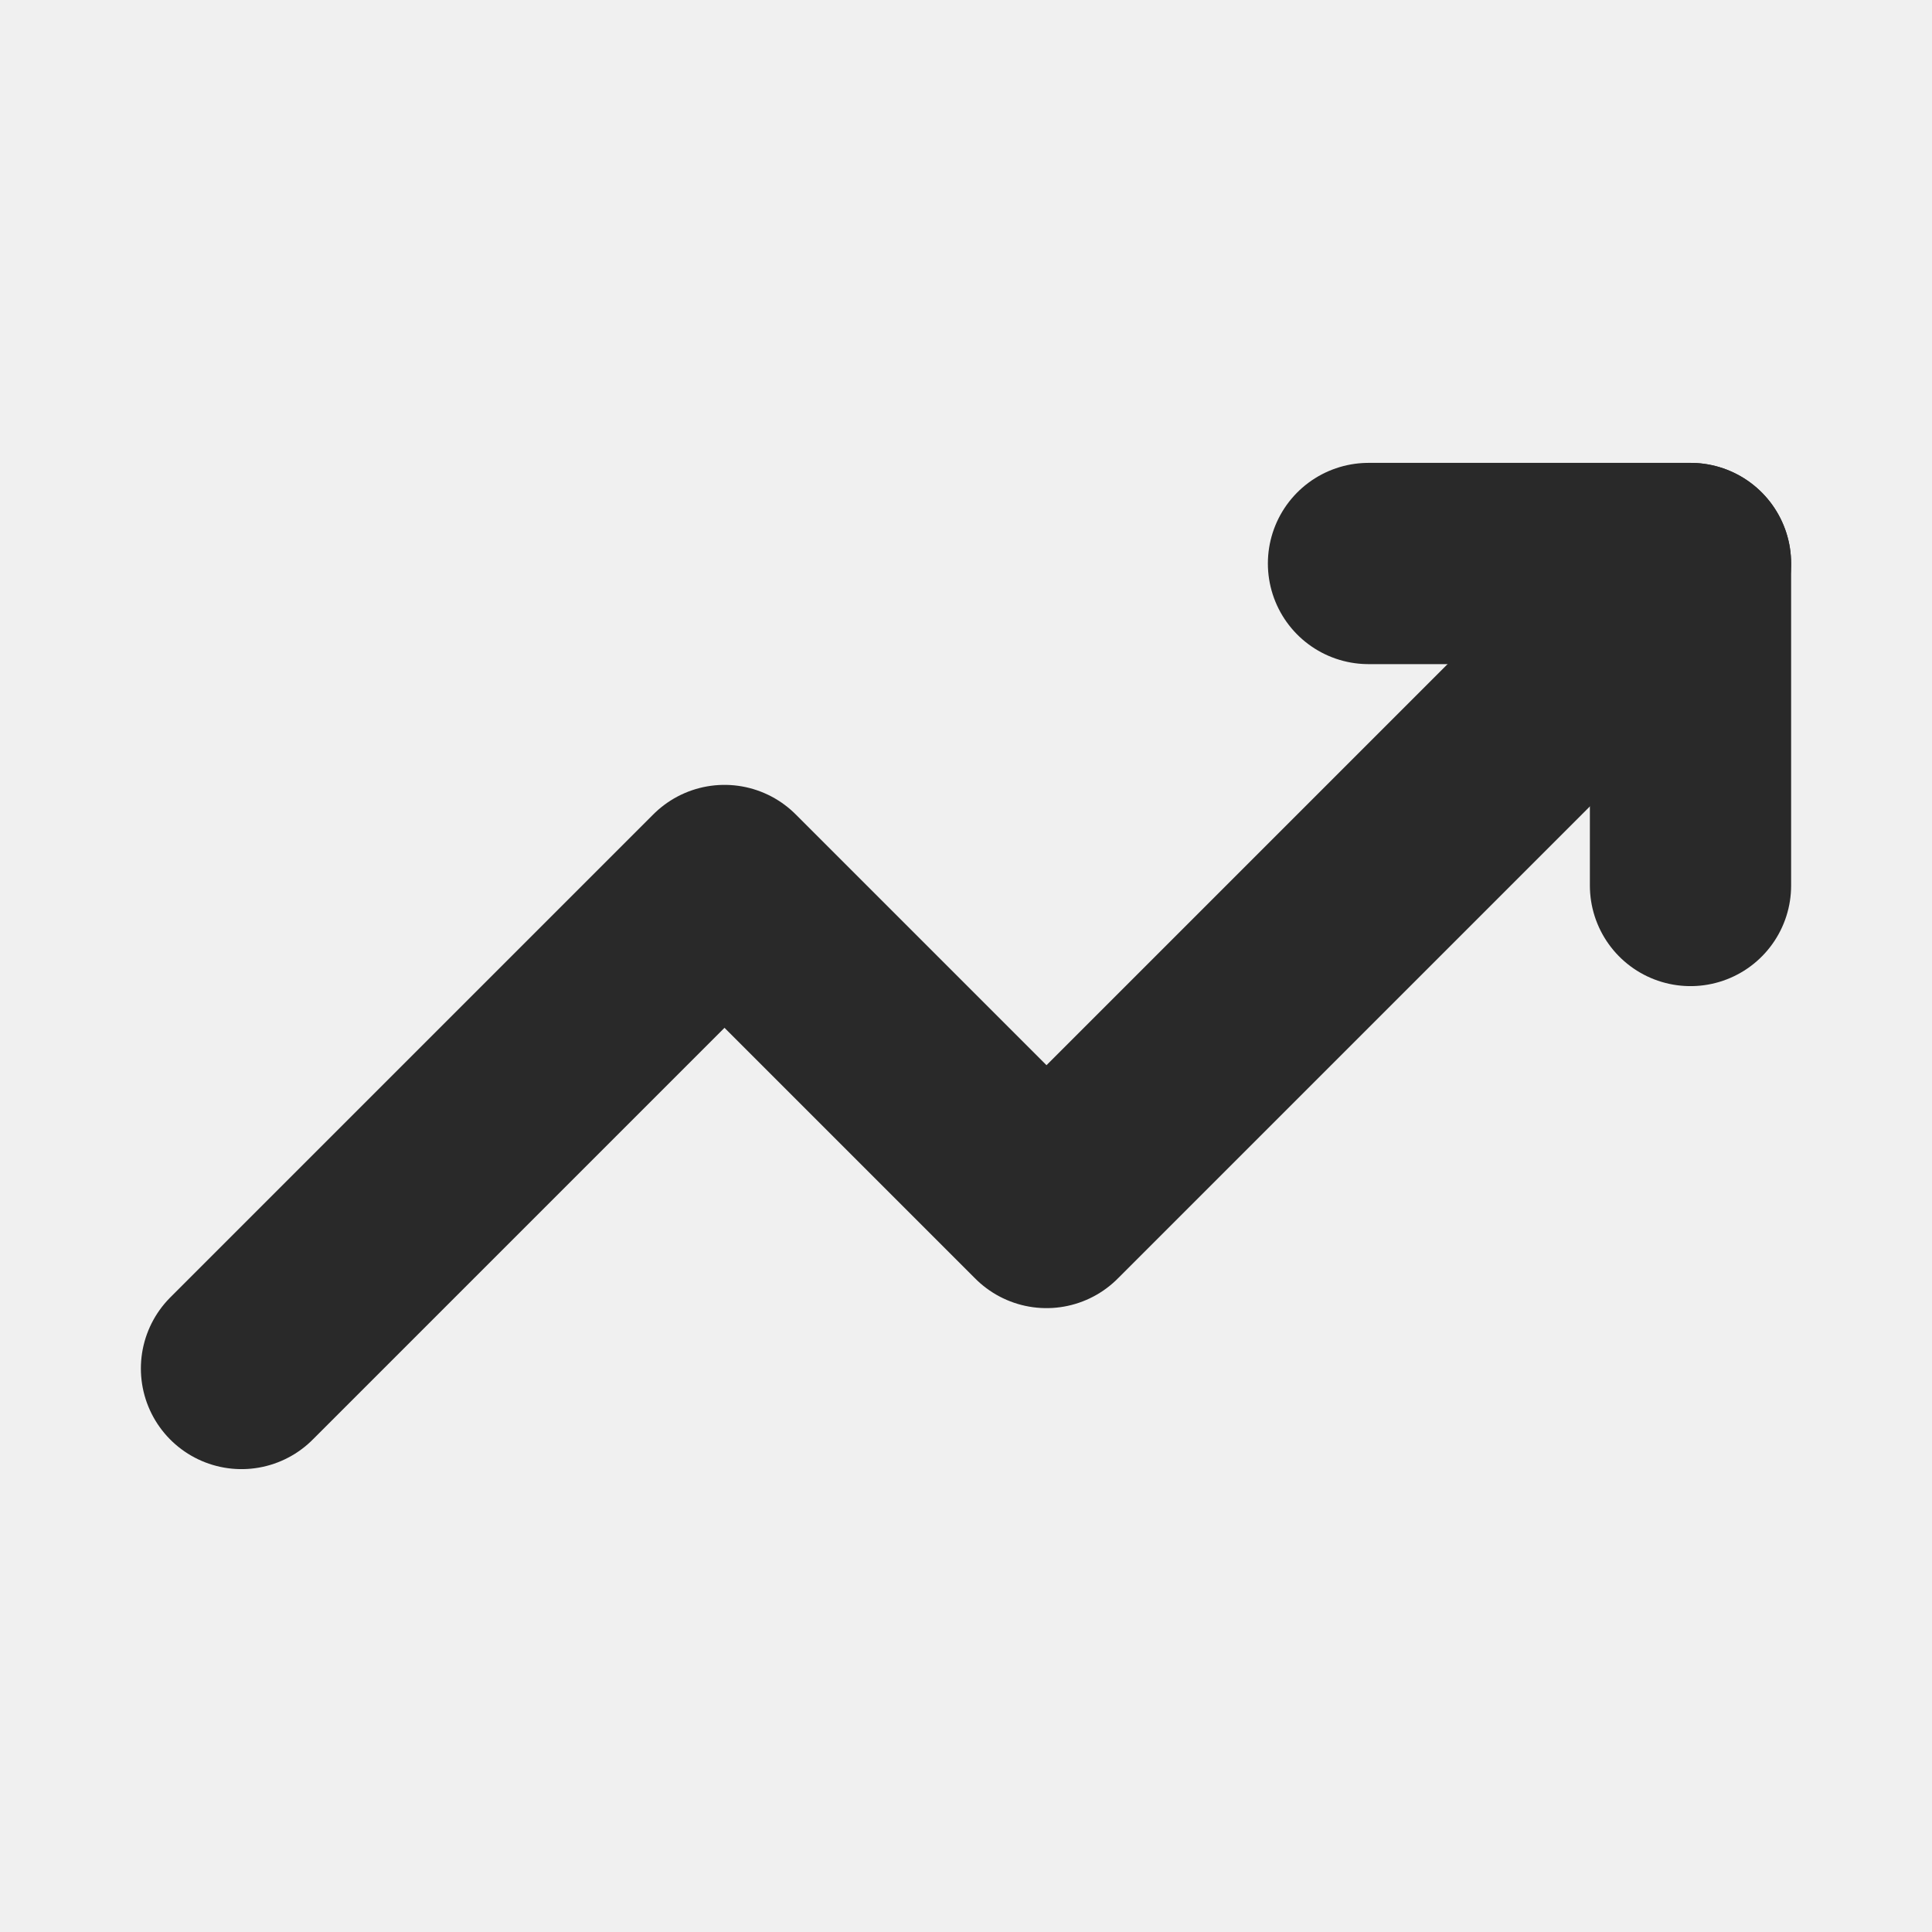
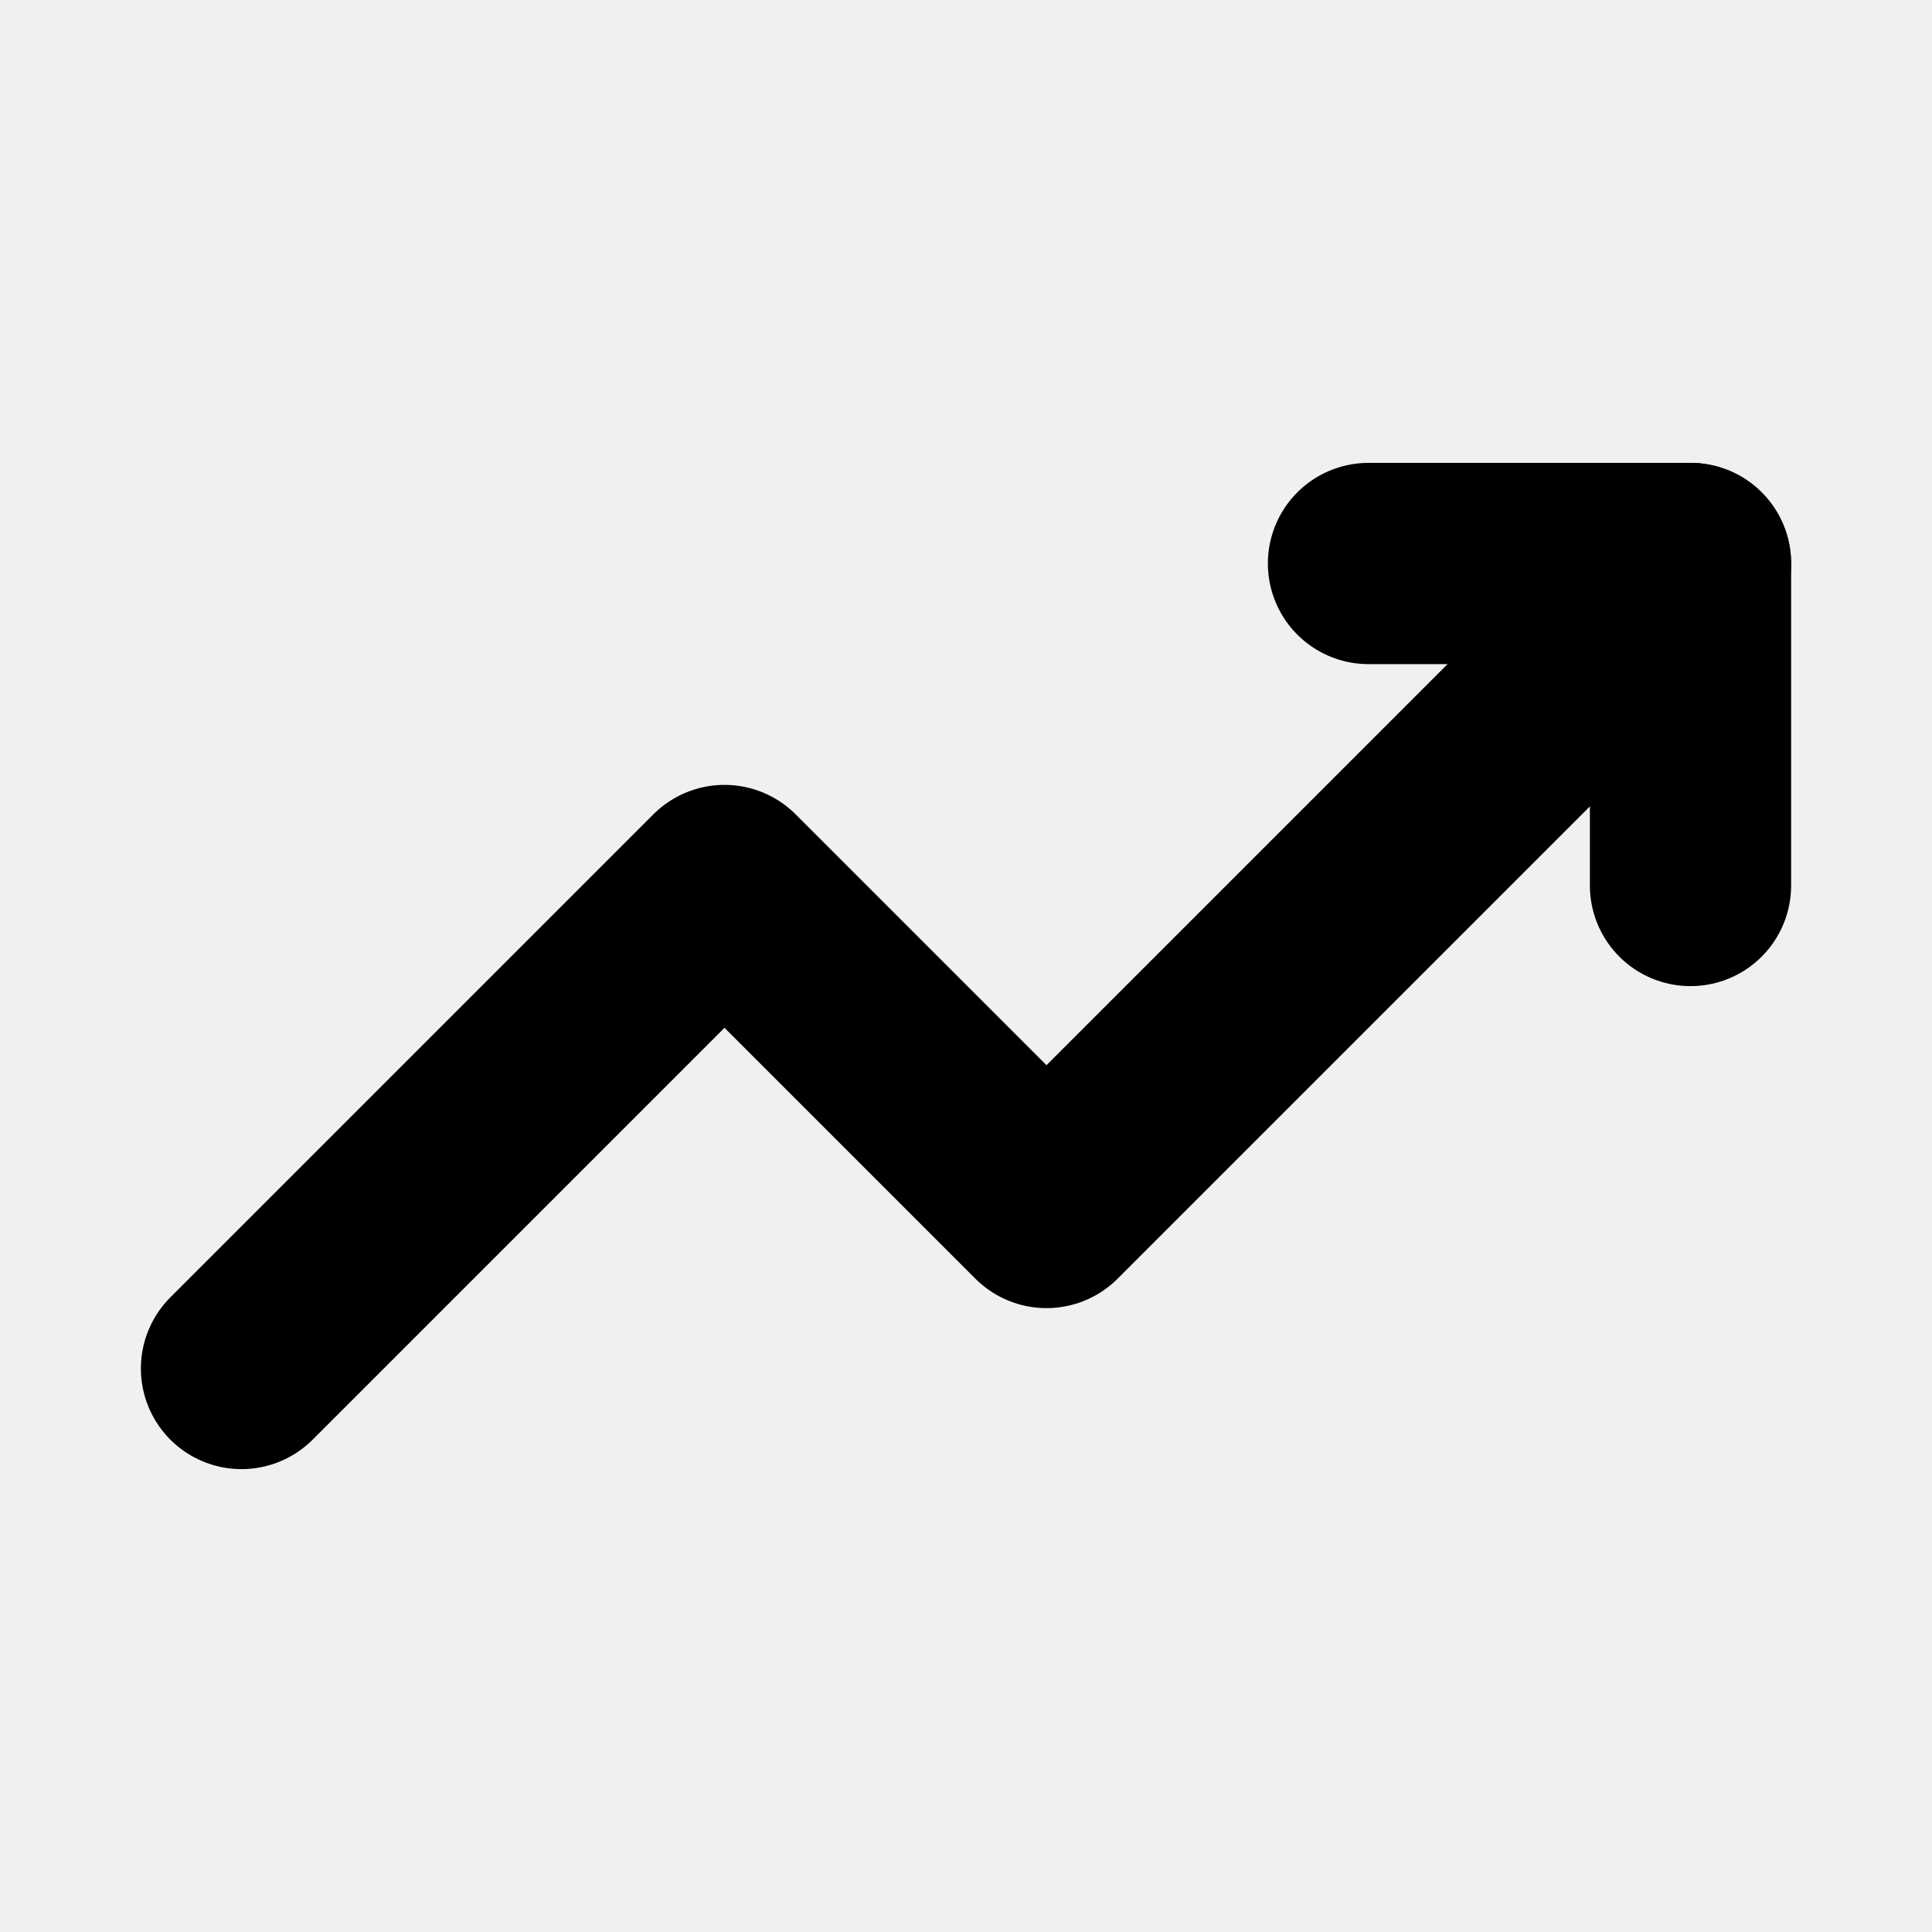
<svg xmlns="http://www.w3.org/2000/svg" width="800px" height="800px" viewBox="0 0 24 24" fill="none">
  <g clip-path="url(#clip0_429_10973)">
-     <path d="M3 17L9 11L13 15L21 7" stroke="#292929" stroke-width="2.5" stroke-linecap="round" stroke-linejoin="round" />
-     <path d="M17 7H21V11" stroke="#292929" stroke-width="2.5" stroke-linecap="round" stroke-linejoin="round" />
+     <path d="M3 17L9 11L13 15L21 7" stroke="currentColor" stroke-width="2.5" stroke-linecap="round" stroke-linejoin="round" />
+     <path d="M17 7H21V11" stroke="currentColor" stroke-width="2.5" stroke-linecap="round" stroke-linejoin="round" />
  </g>
  <defs>
    <clipPath id="clip0_429_10973">
      <rect width="24" height="24" fill="white" />
    </clipPath>
  </defs>
</svg>
